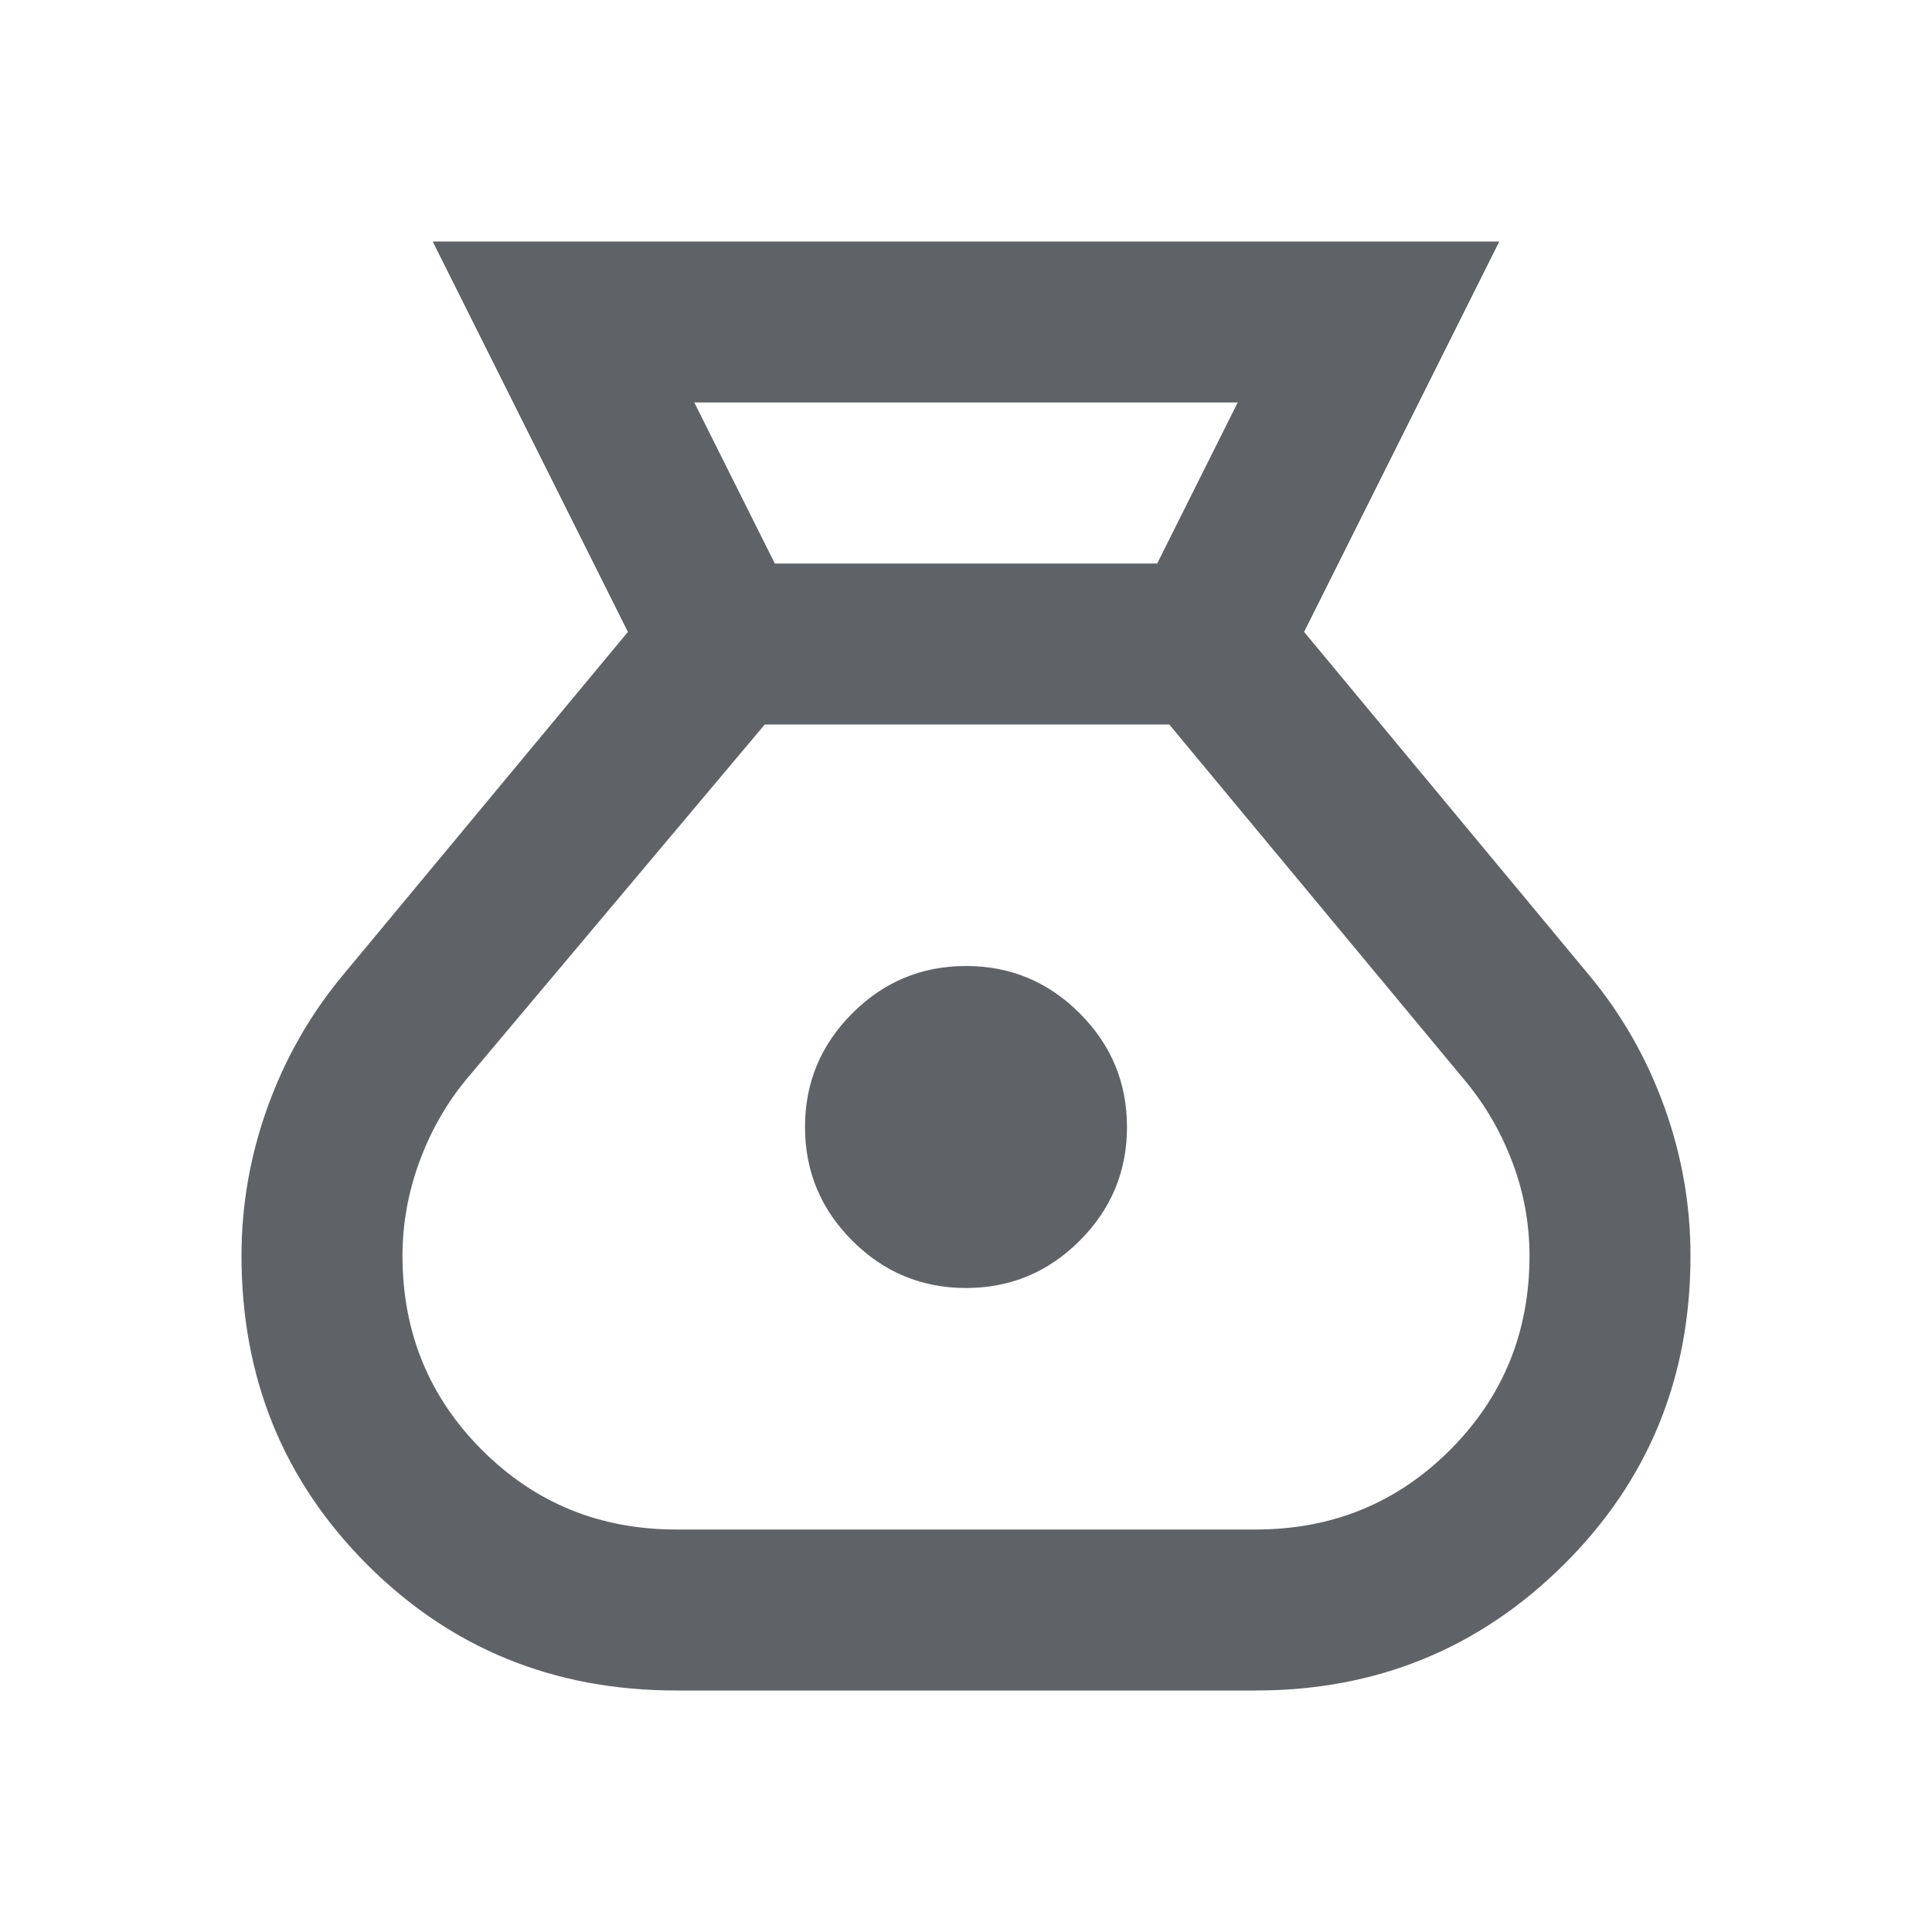
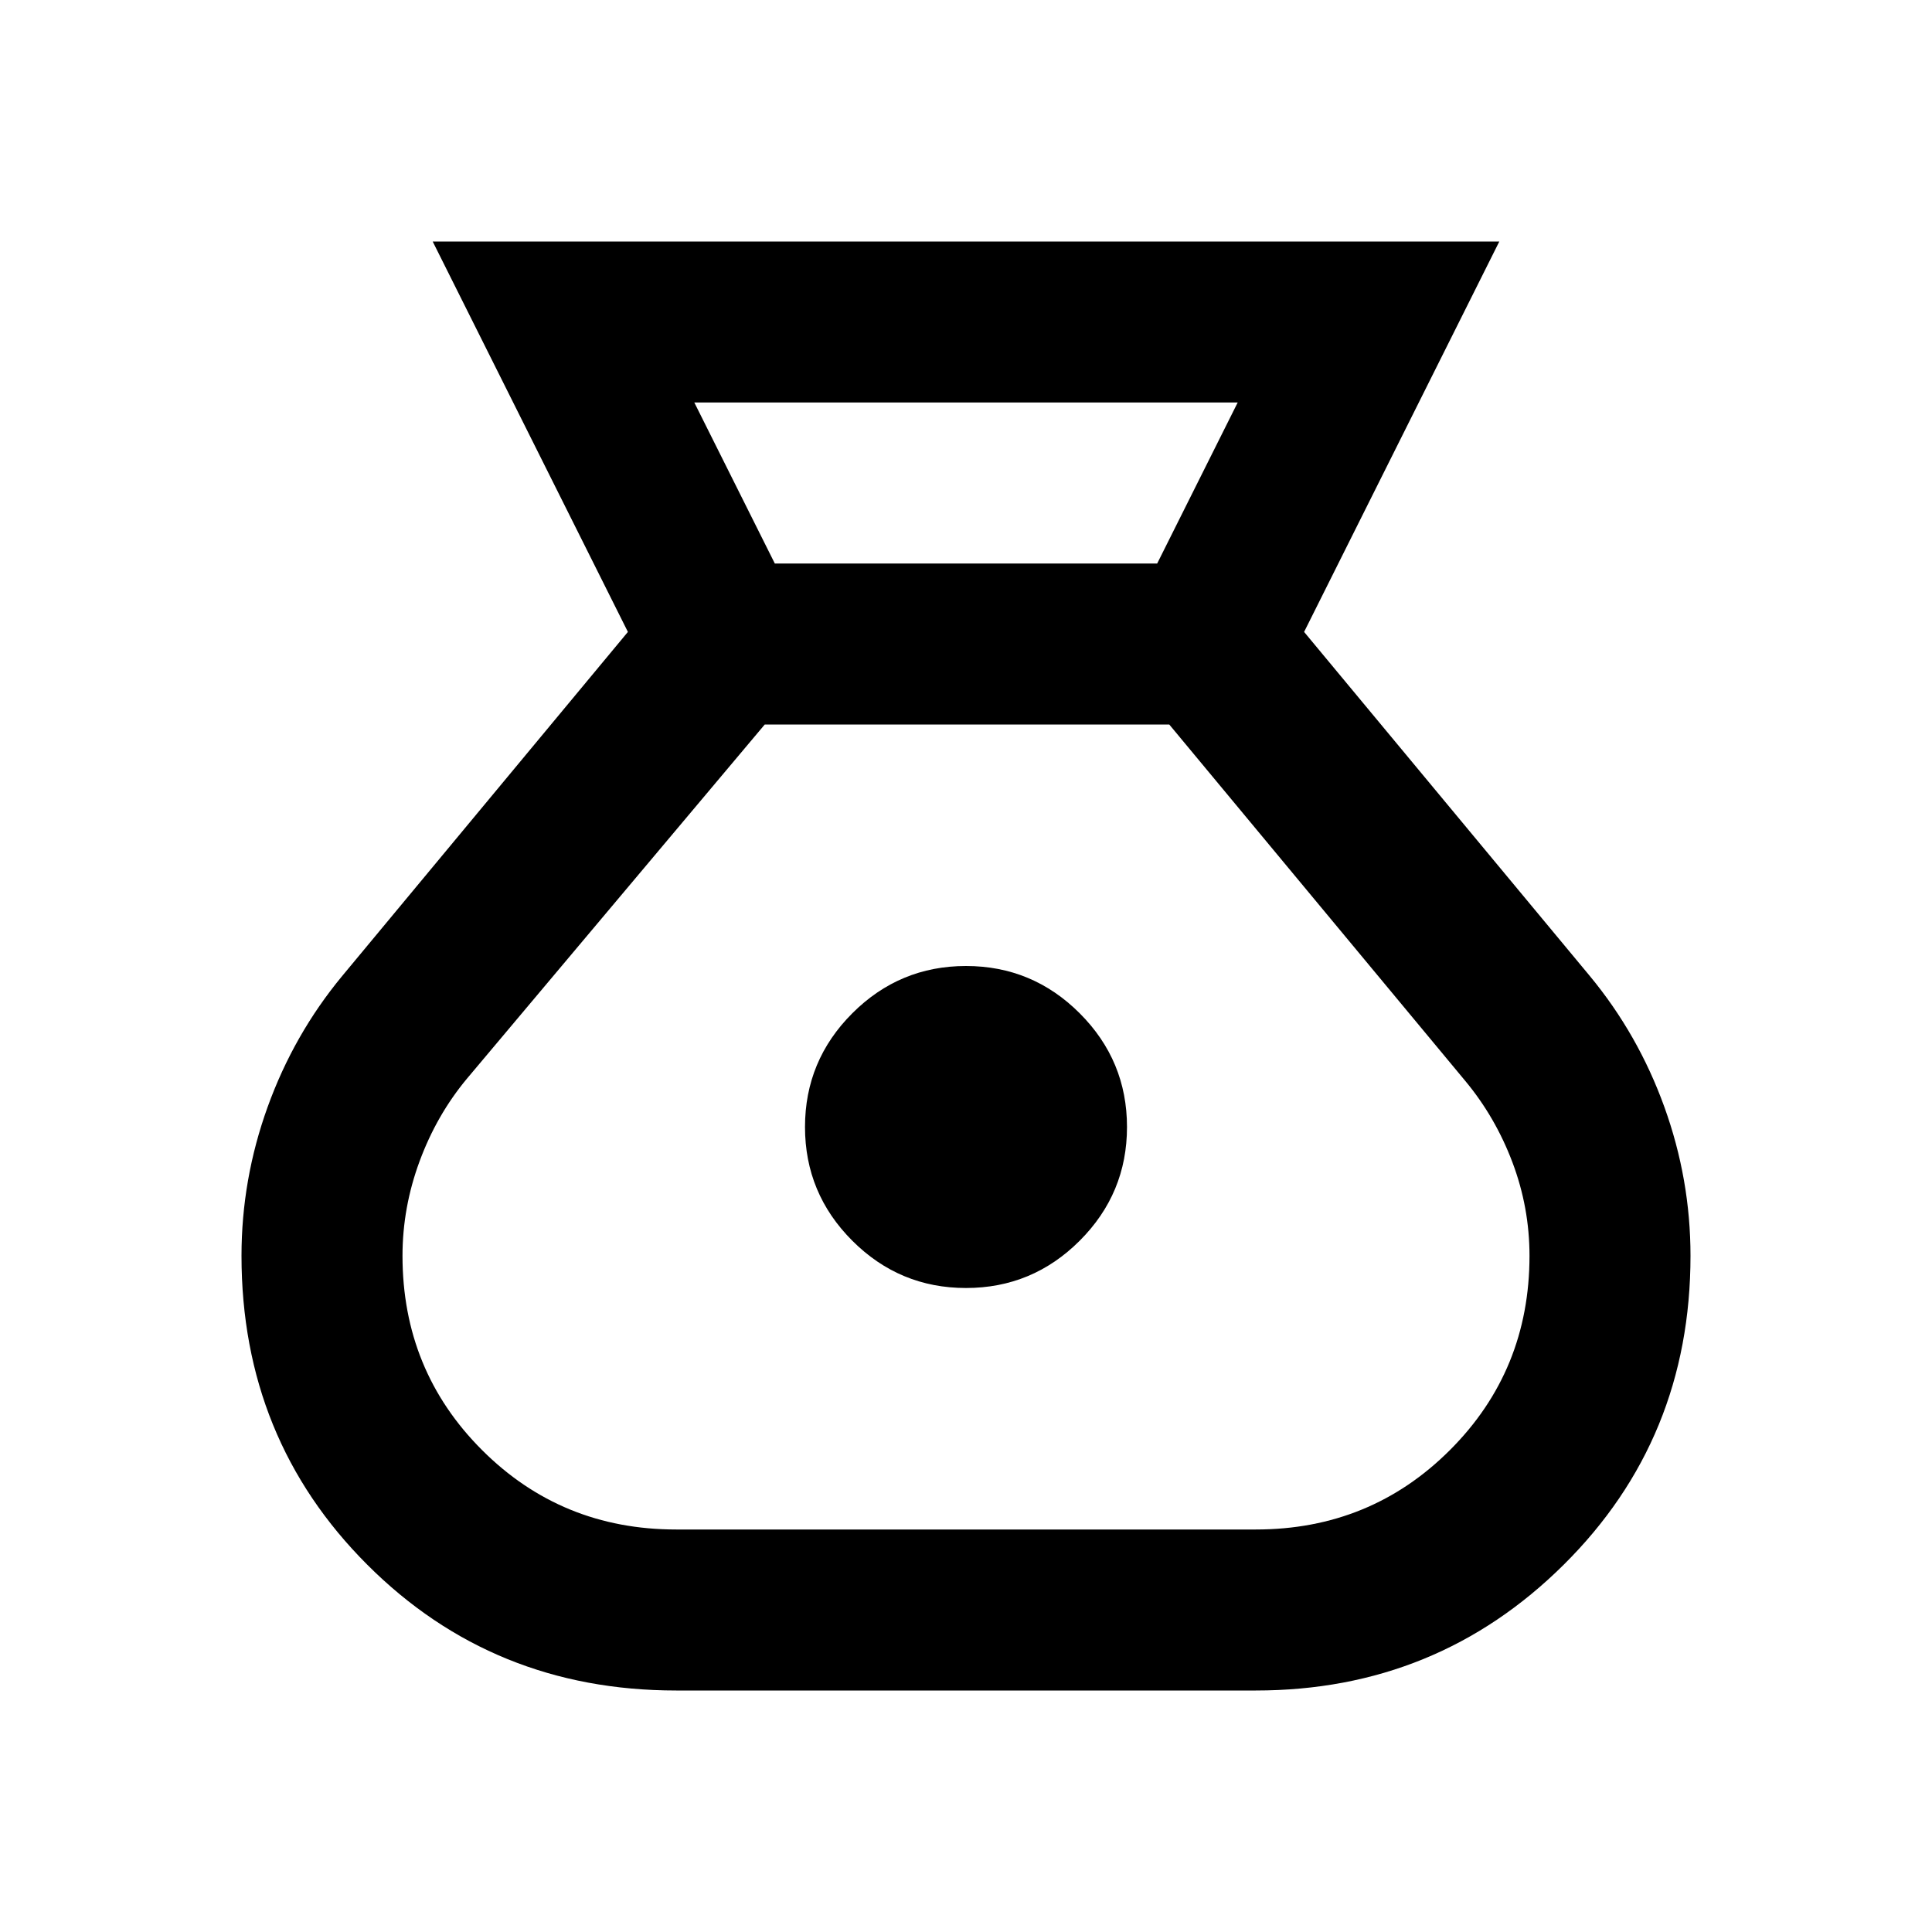
- <svg xmlns="http://www.w3.org/2000/svg" height="24px" viewBox="0 -960 960 960" width="24px" fill="#5f6368">
+ <svg xmlns="http://www.w3.org/2000/svg" height="24px" viewBox="0 -960 960 960" width="24px" fill="#000000">
  <path d="M336-120q-91 0-153.5-62.5T120-336q0-38 13-74t37-65l142-171-97-194h530l-97 194 142 171q24 29 37 65t13 74q0 91-63 153.5T624-120H336Zm144-200q-33 0-56.5-23.5T400-400q0-33 23.5-56.5T480-480q33 0 56.5 23.5T560-400q0 33-23.5 56.5T480-320Zm-95-360h190l40-80H345l40 80Zm-49 480h288q57 0 96.5-39.5T760-336q0-24-8.5-46.5T728-423L581-600H380L232-424q-15 18-23.5 41t-8.5 47q0 57 39.5 96.5T336-200Z" />
</svg>
